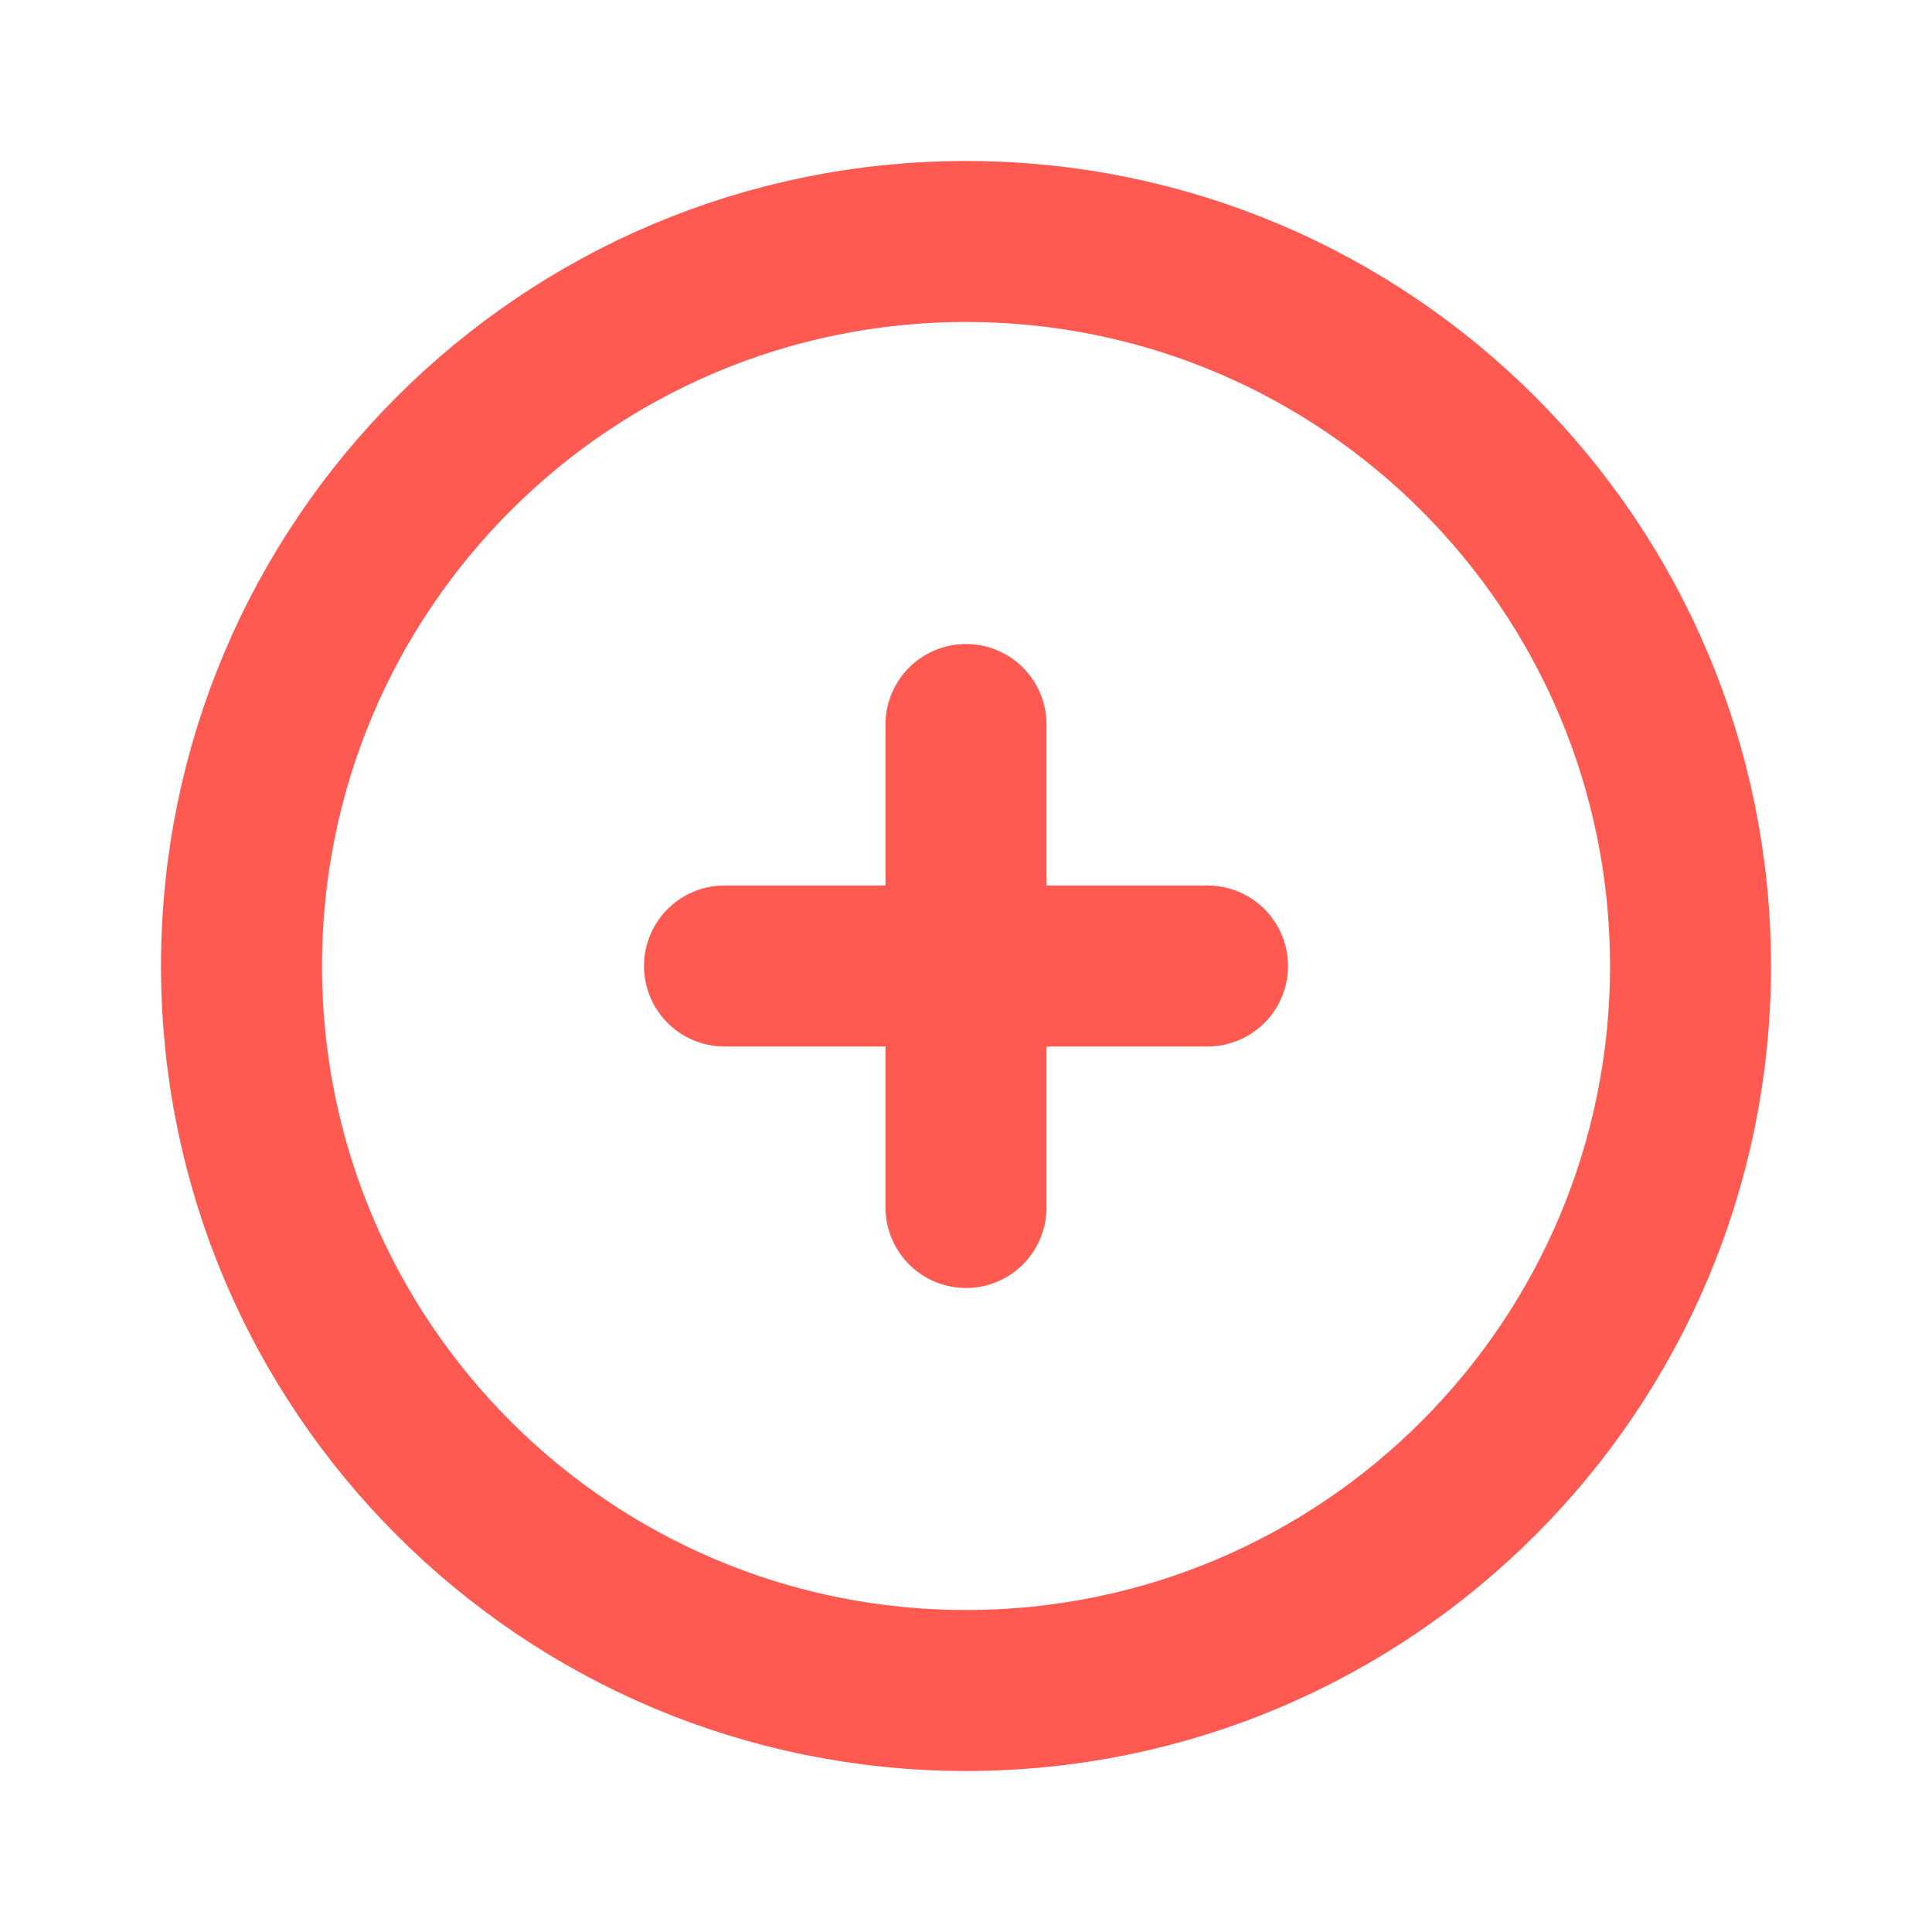
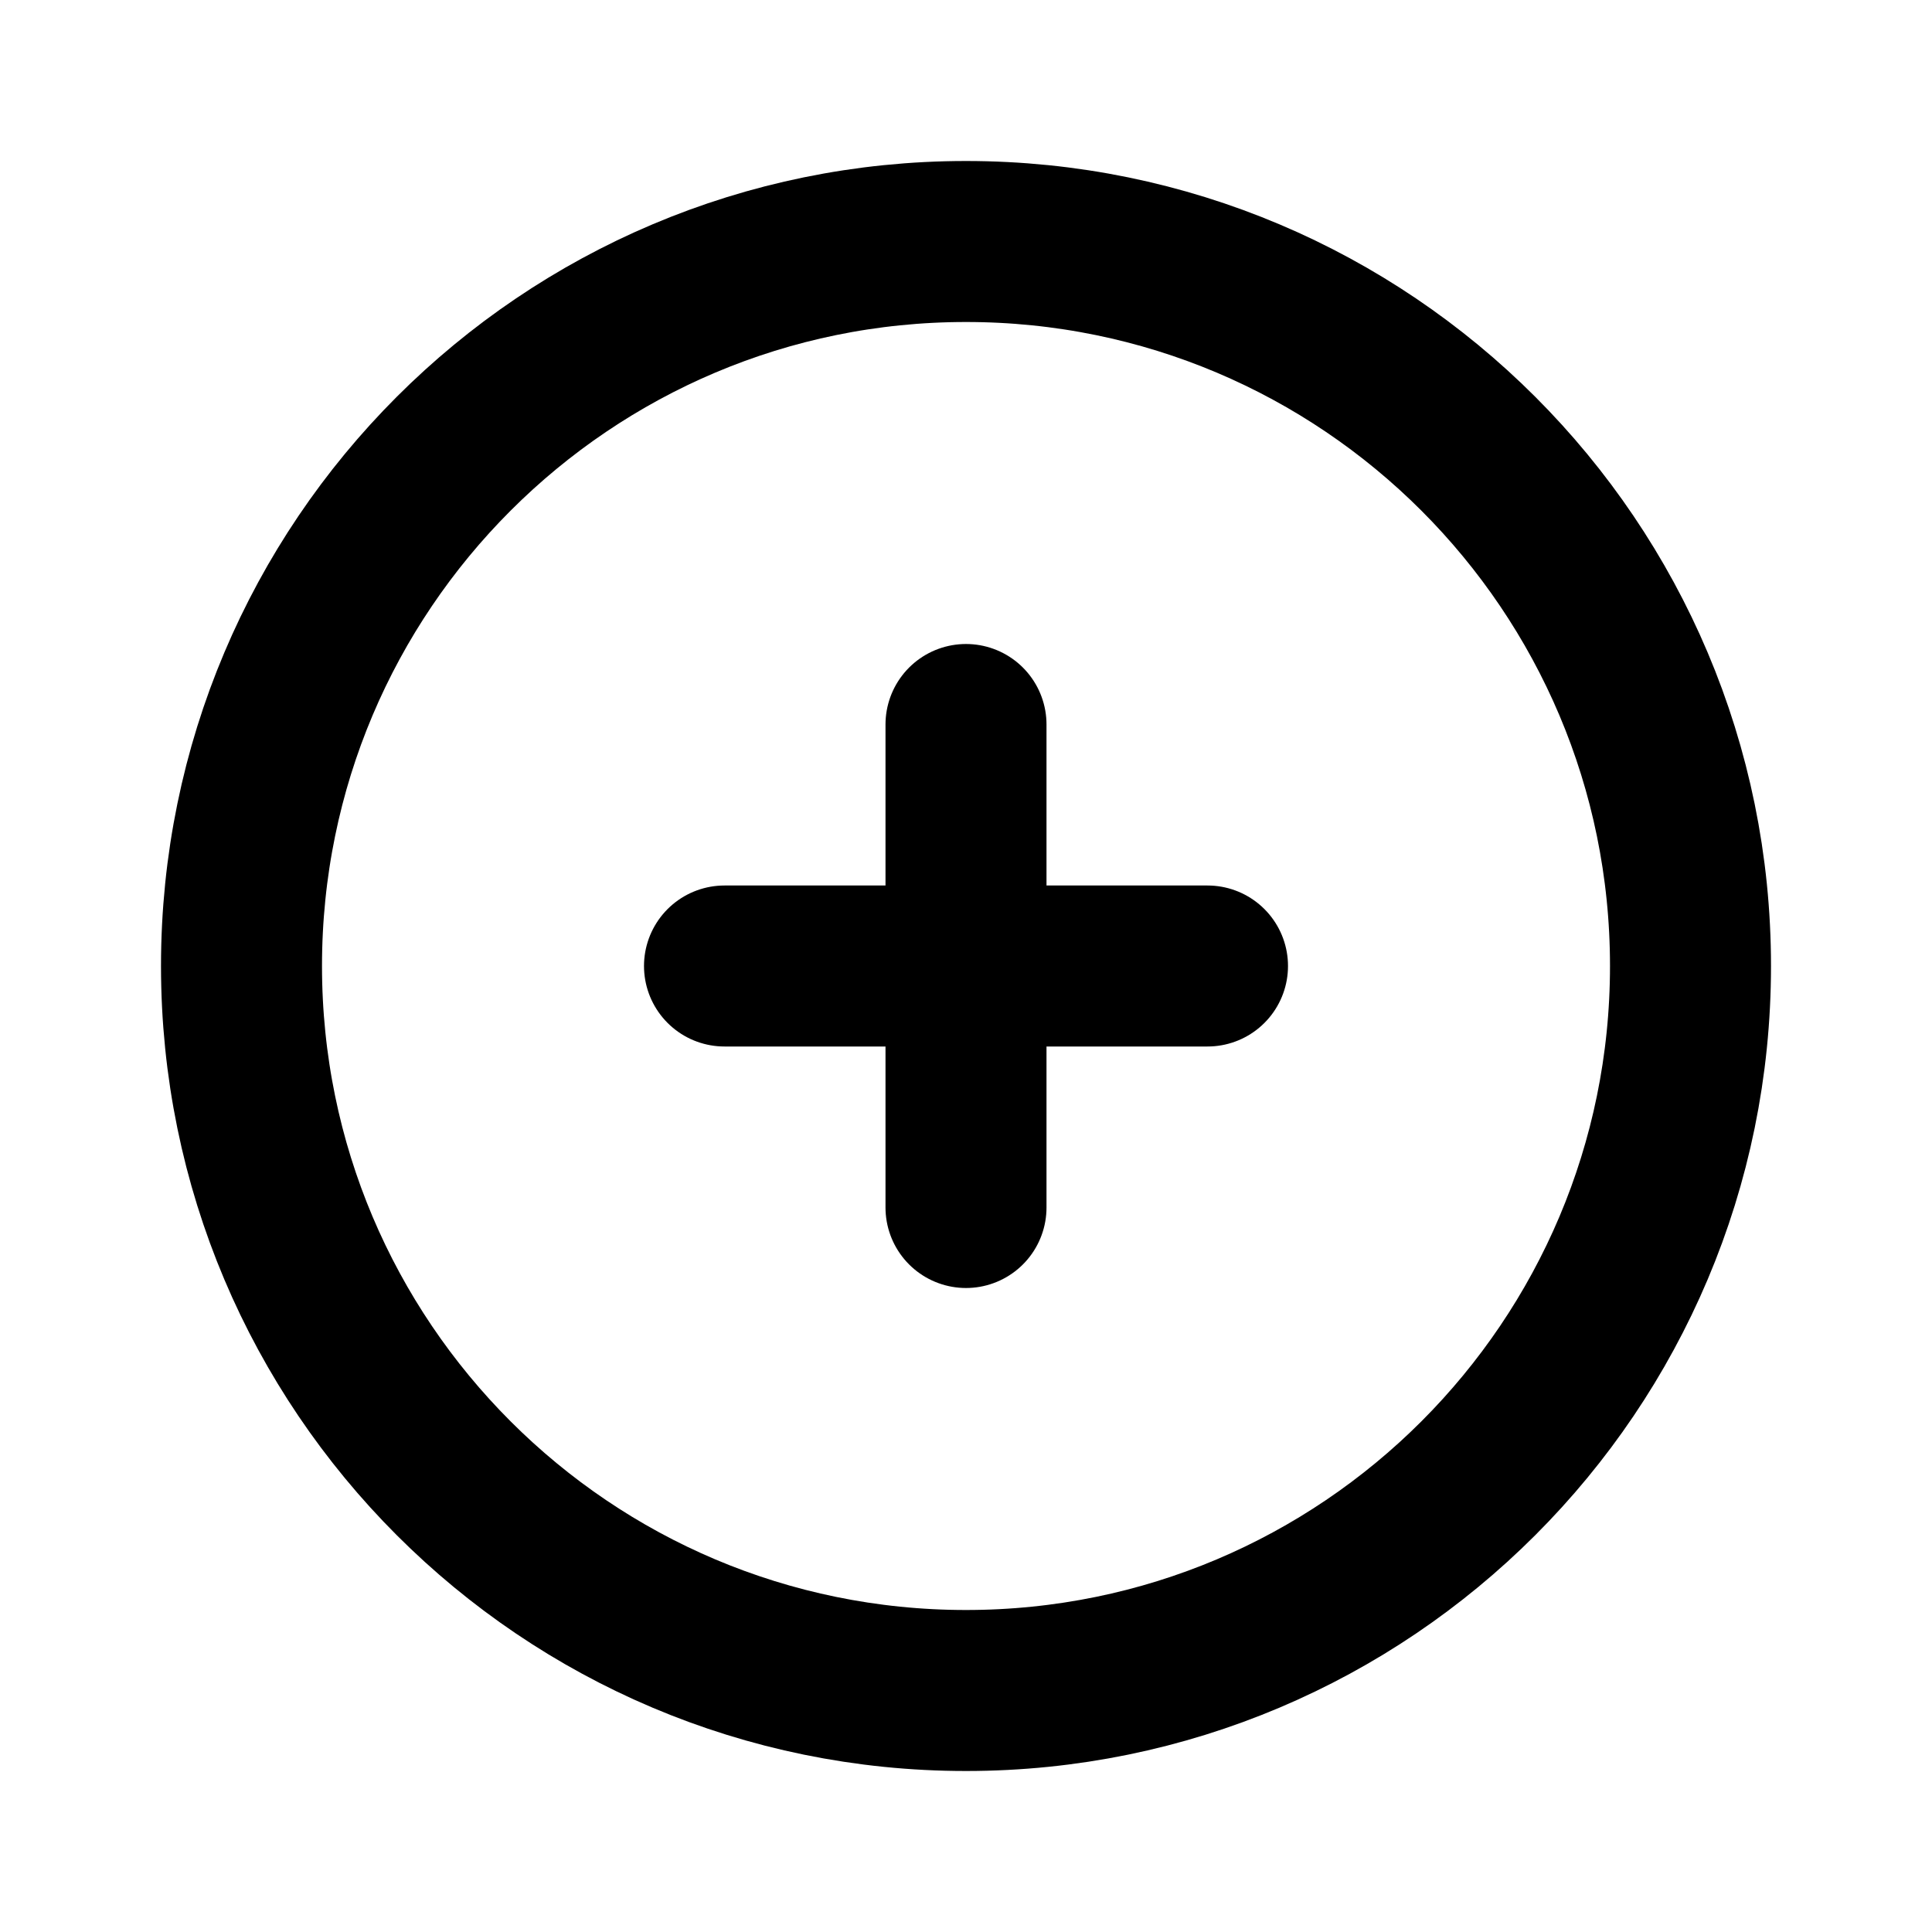
- <svg xmlns="http://www.w3.org/2000/svg" width="24" height="24" viewBox="0 0 24 24" fill="none" stroke="#ff5a52" stroke-width="2" stroke-linecap="round" stroke-linejoin="round" class="icon icon-tabler icons-tabler-outline icon-tabler-circle-plus">
+ <svg xmlns="http://www.w3.org/2000/svg" width="24" height="24" viewBox="0 0 24 24" fill="none" stroke="currentColor" stroke-width="2" stroke-linecap="round" stroke-linejoin="round" class="icon icon-tabler icons-tabler-outline icon-tabler-circle-plus">
  <path stroke="none" d="M0 0h24v24H0z" fill="none" />
  <path d="M3 12a9 9 0 1 0 18 0a9 9 0 0 0 -18 0" />
  <path d="M9 12h6" />
  <path d="M12 9v6" />
</svg>
